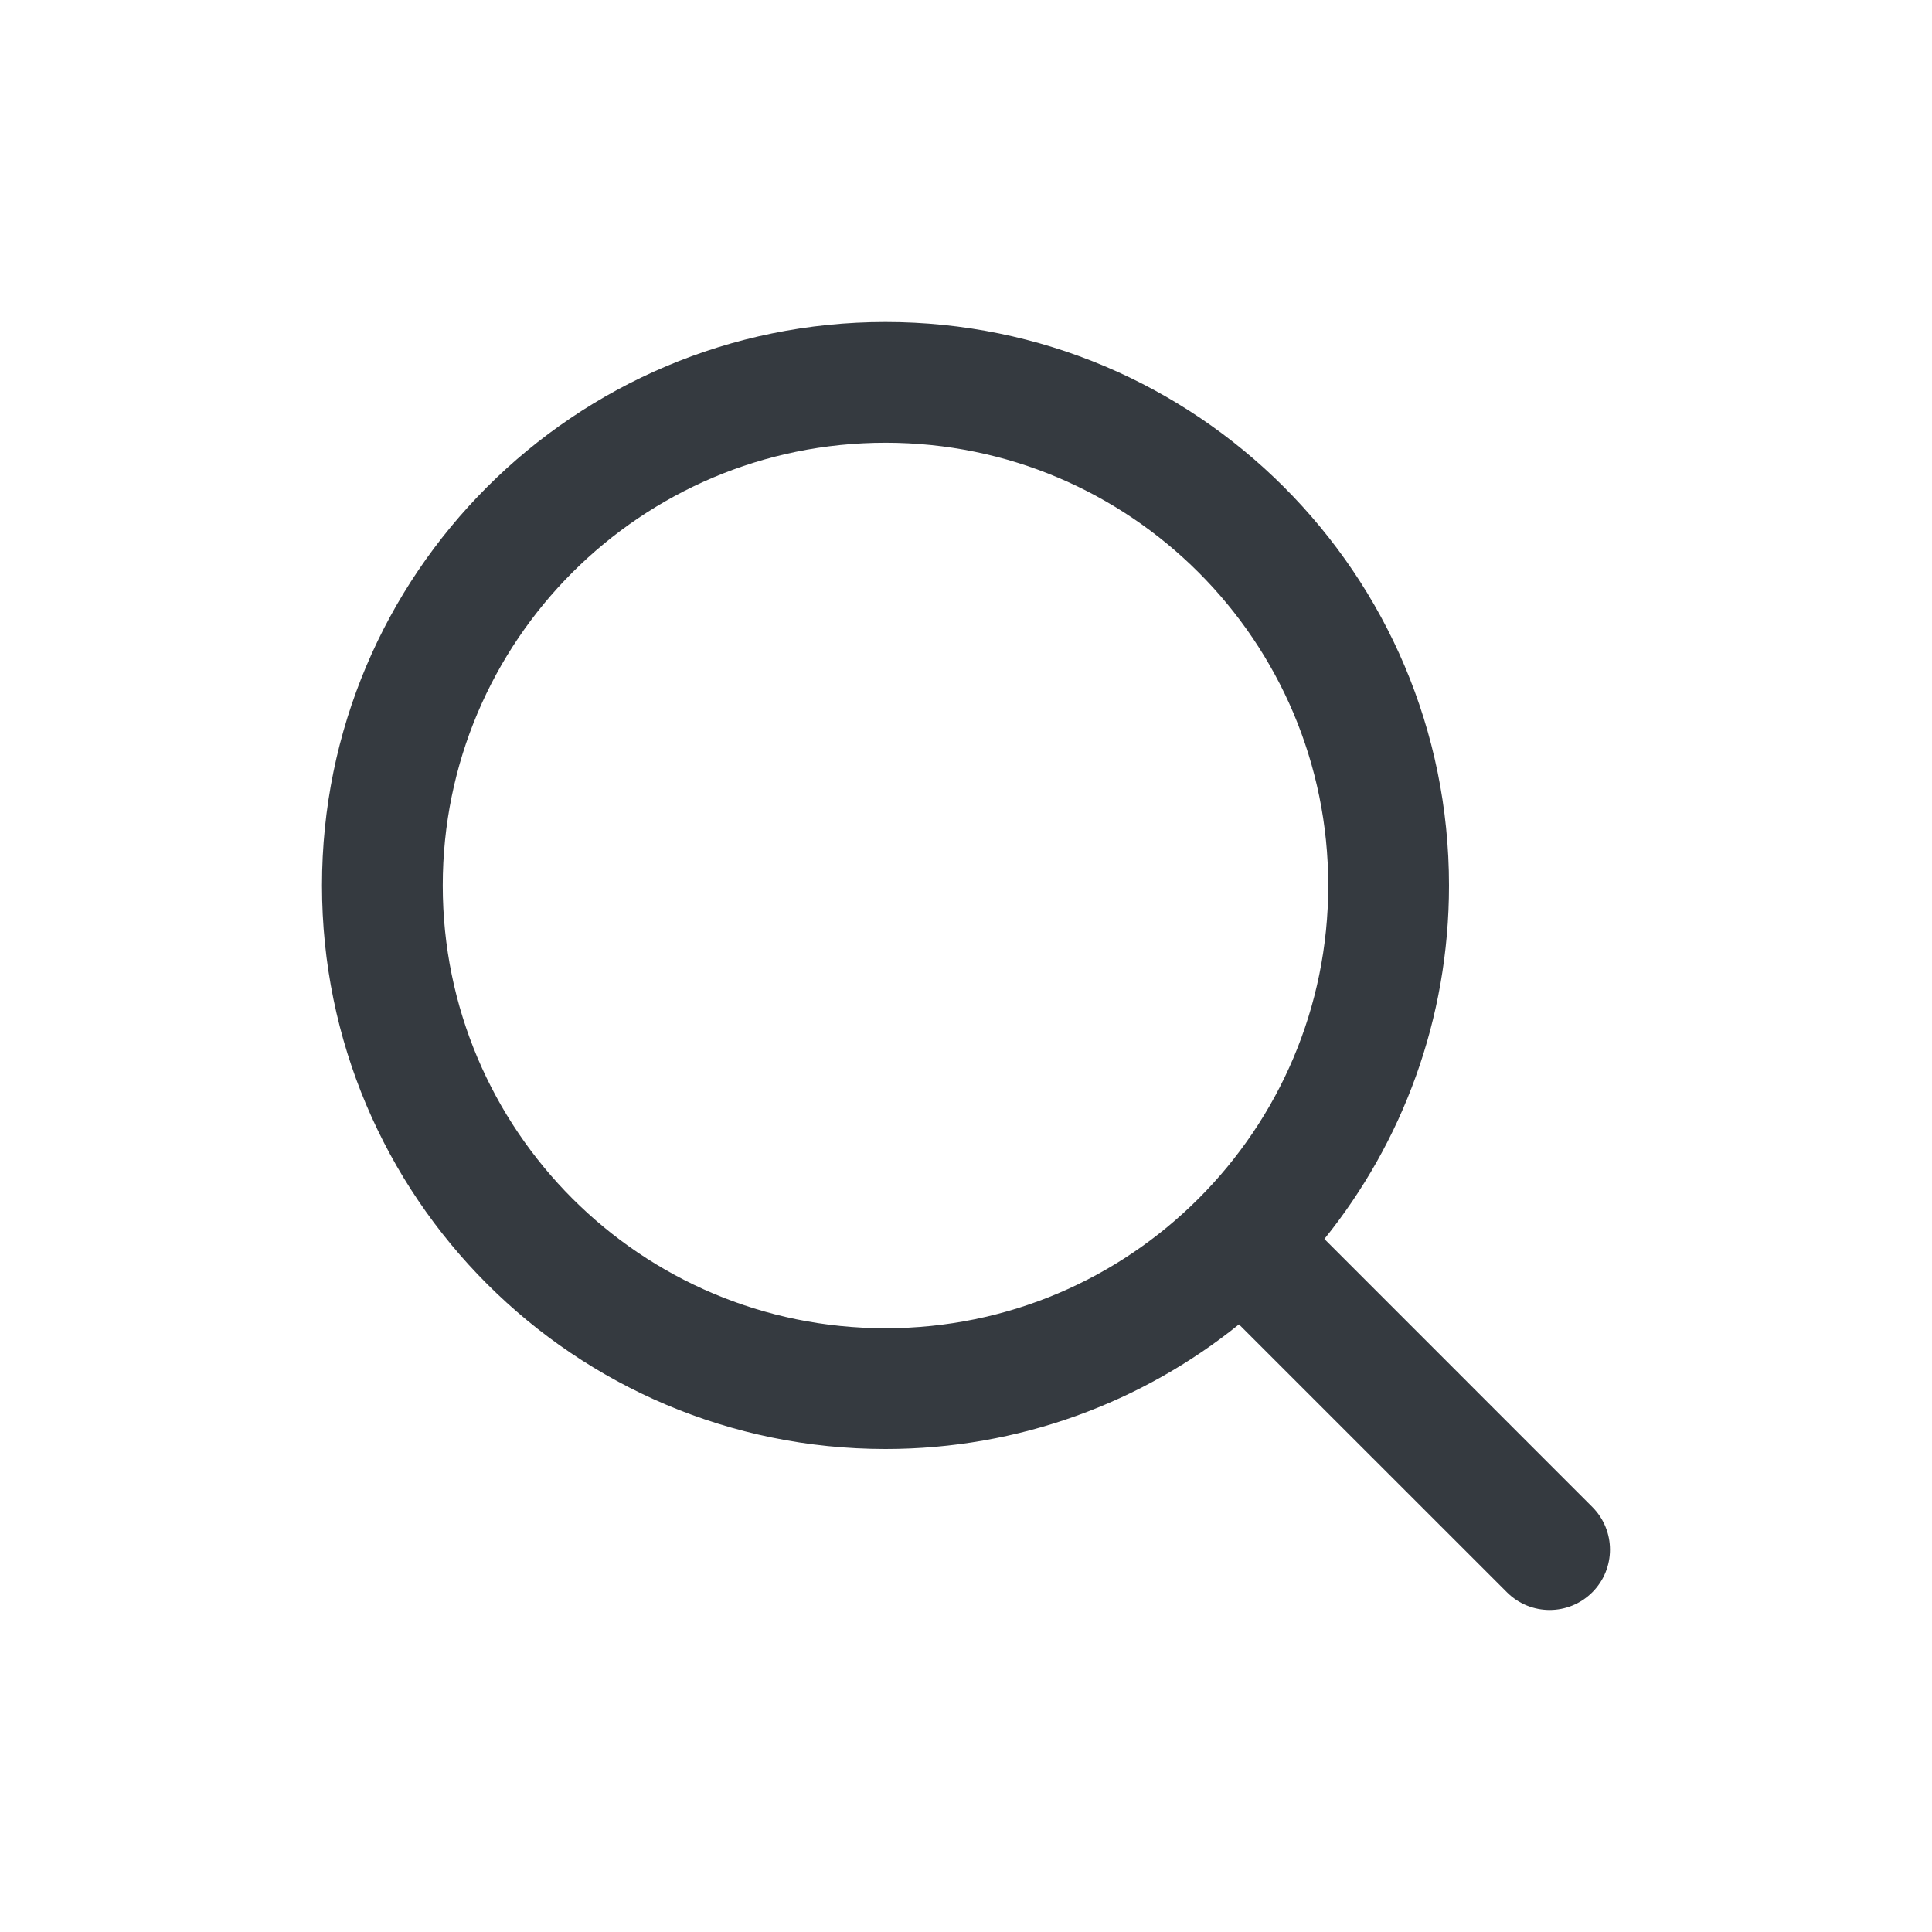
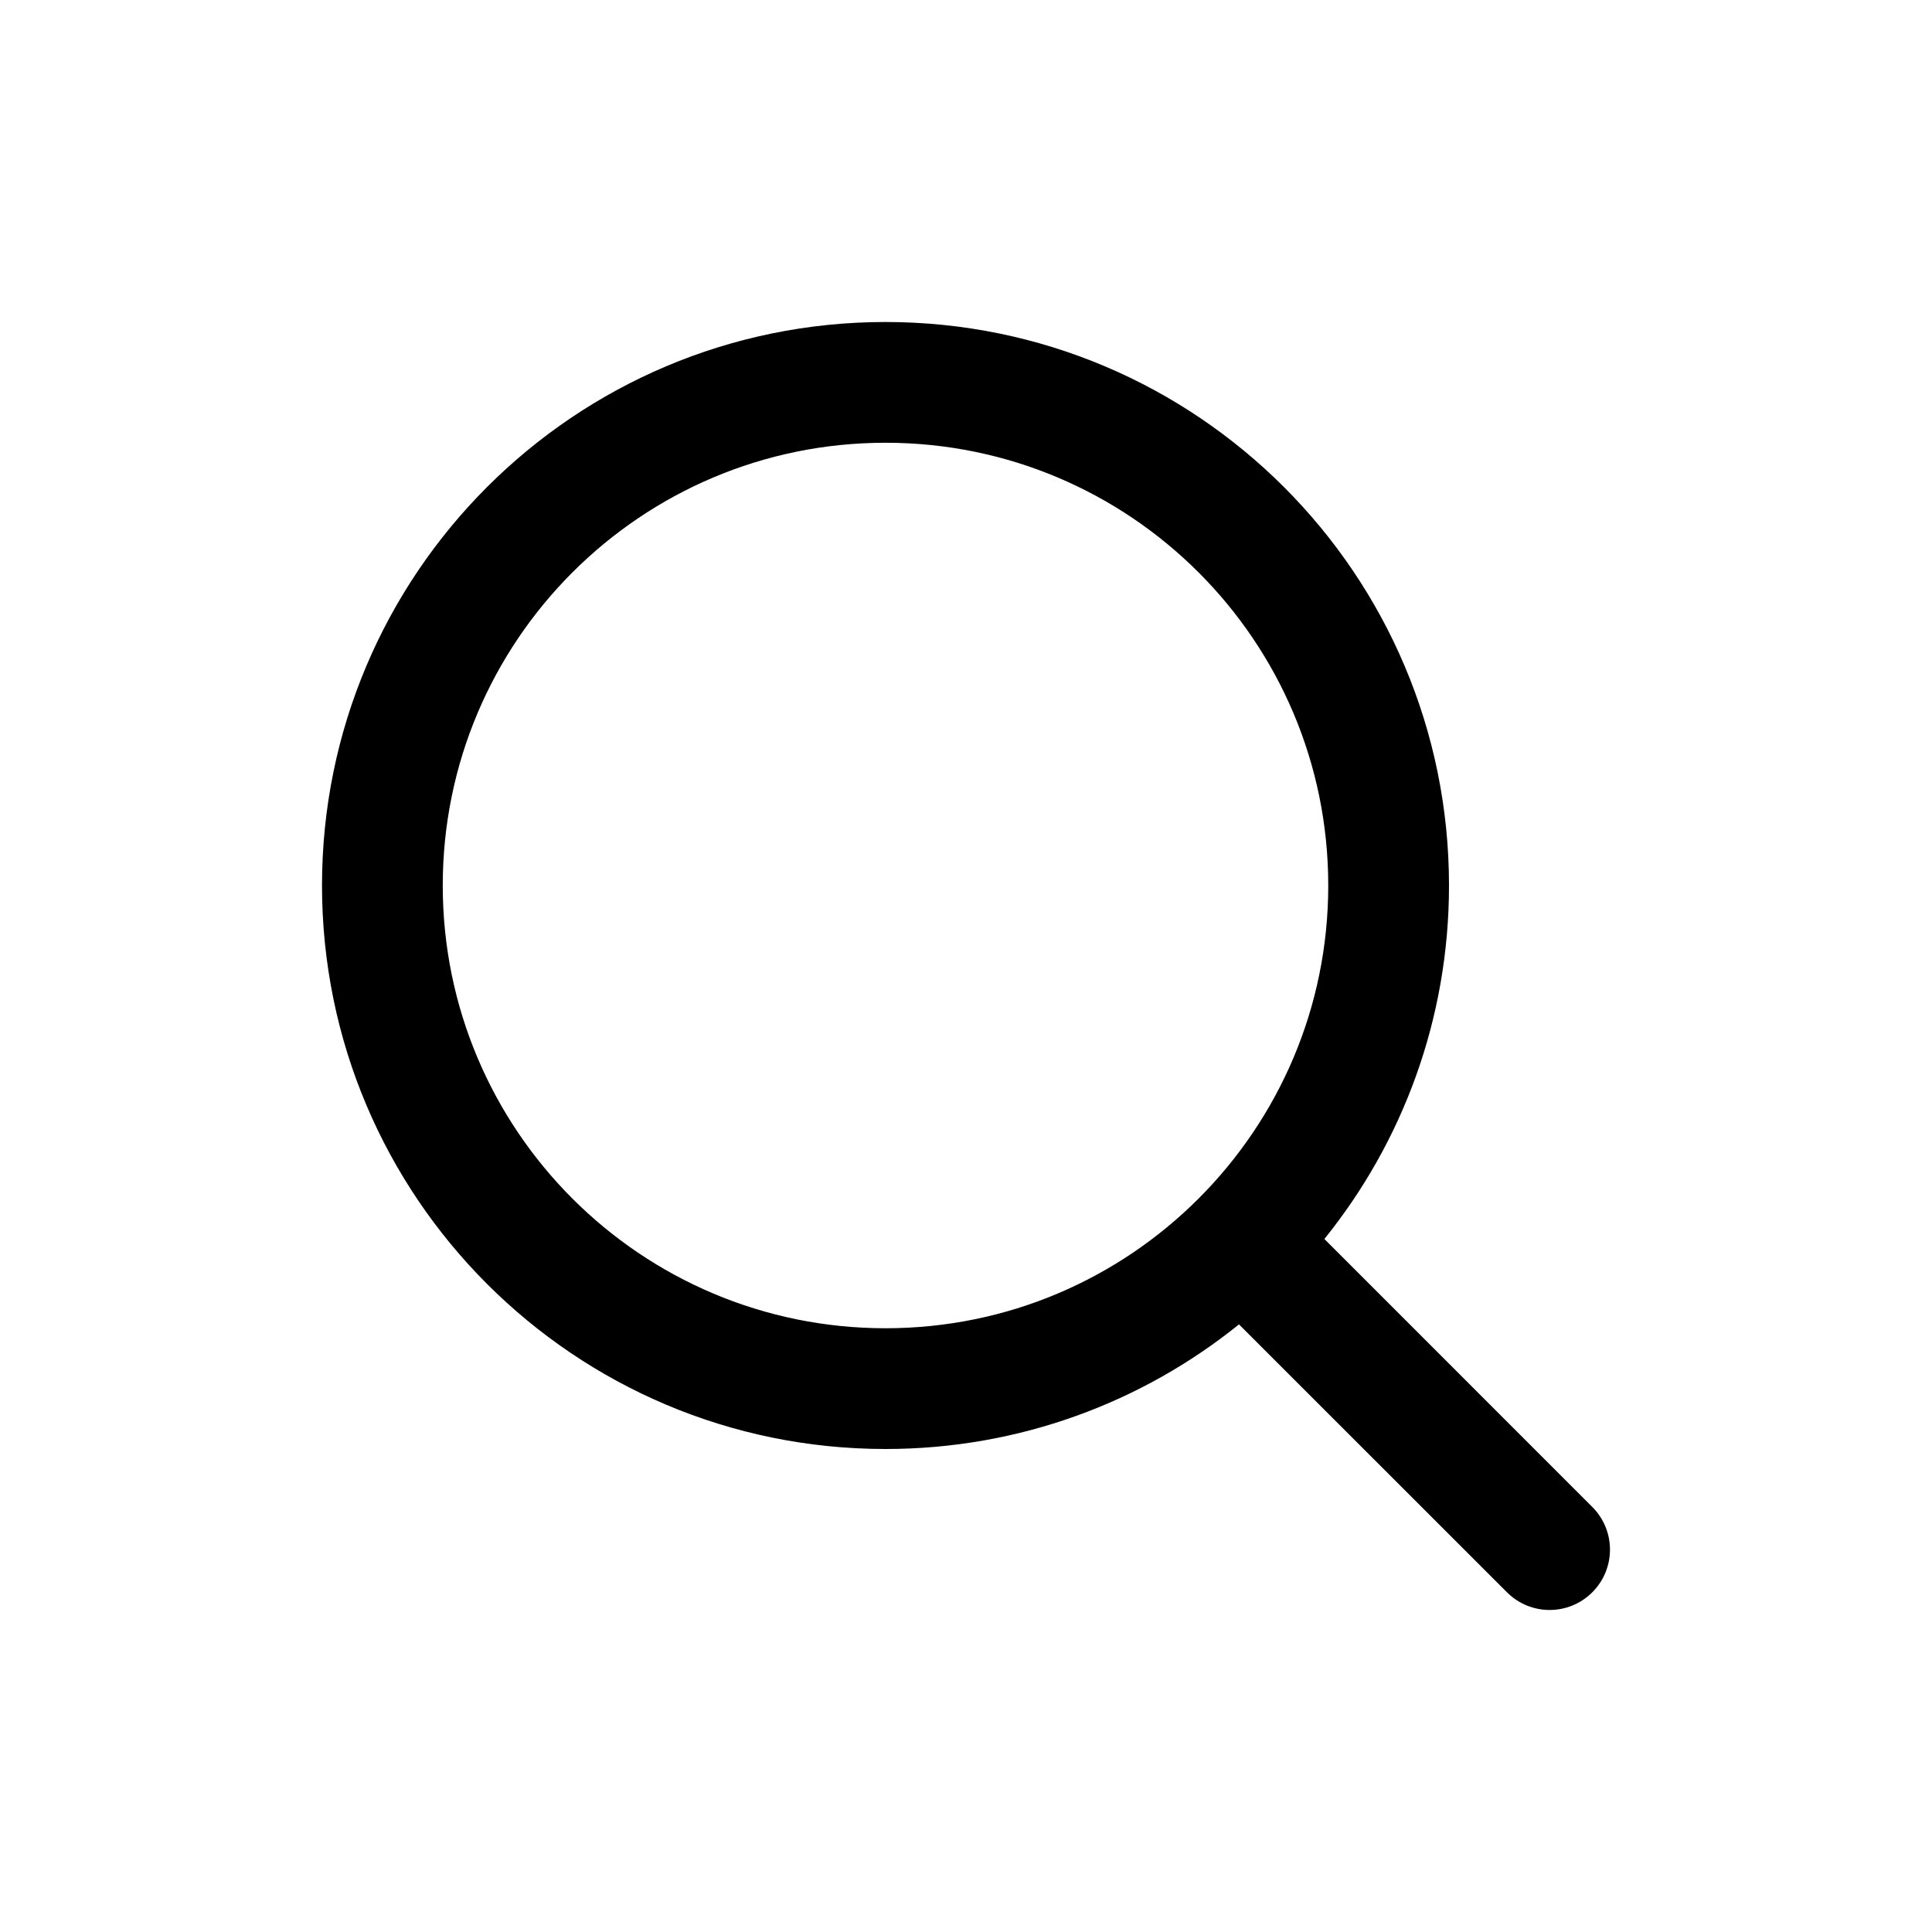
<svg xmlns="http://www.w3.org/2000/svg" width="24" height="24" viewBox="0 0 24 24" fill="none">
-   <path fill-rule="evenodd" clip-rule="evenodd" d="M11 5.5C7.962 5.5 5.5 7.962 5.5 11C5.5 14.038 7.962 16.5 11 16.5C12.519 16.5 13.893 15.885 14.889 14.889C15.885 13.893 16.5 12.519 16.5 11C16.5 7.962 14.038 5.5 11 5.5ZM4 11C4 7.134 7.134 4 11 4C14.866 4 18 7.134 18 11C18 12.662 17.42 14.191 16.452 15.391L19.78 18.72C20.073 19.013 20.073 19.487 19.78 19.78C19.487 20.073 19.013 20.073 18.72 19.78L15.391 16.452C14.191 17.42 12.662 18 11 18C7.134 18 4 14.866 4 11Z" fill="#353A40" />
+   <path fill-rule="evenodd" clip-rule="evenodd" d="M11 5.5C7.962 5.5 5.5 7.962 5.5 11C5.5 14.038 7.962 16.5 11 16.5C12.519 16.5 13.893 15.885 14.889 14.889C15.885 13.893 16.5 12.519 16.5 11C16.5 7.962 14.038 5.5 11 5.5ZM4 11C4 7.134 7.134 4 11 4C14.866 4 18 7.134 18 11C18 12.662 17.42 14.191 16.452 15.391L19.78 18.72C20.073 19.013 20.073 19.487 19.78 19.78C19.487 20.073 19.013 20.073 18.72 19.78L15.391 16.452C14.191 17.42 12.662 18 11 18C7.134 18 4 14.866 4 11Z" fill="currentColor" />
</svg>
